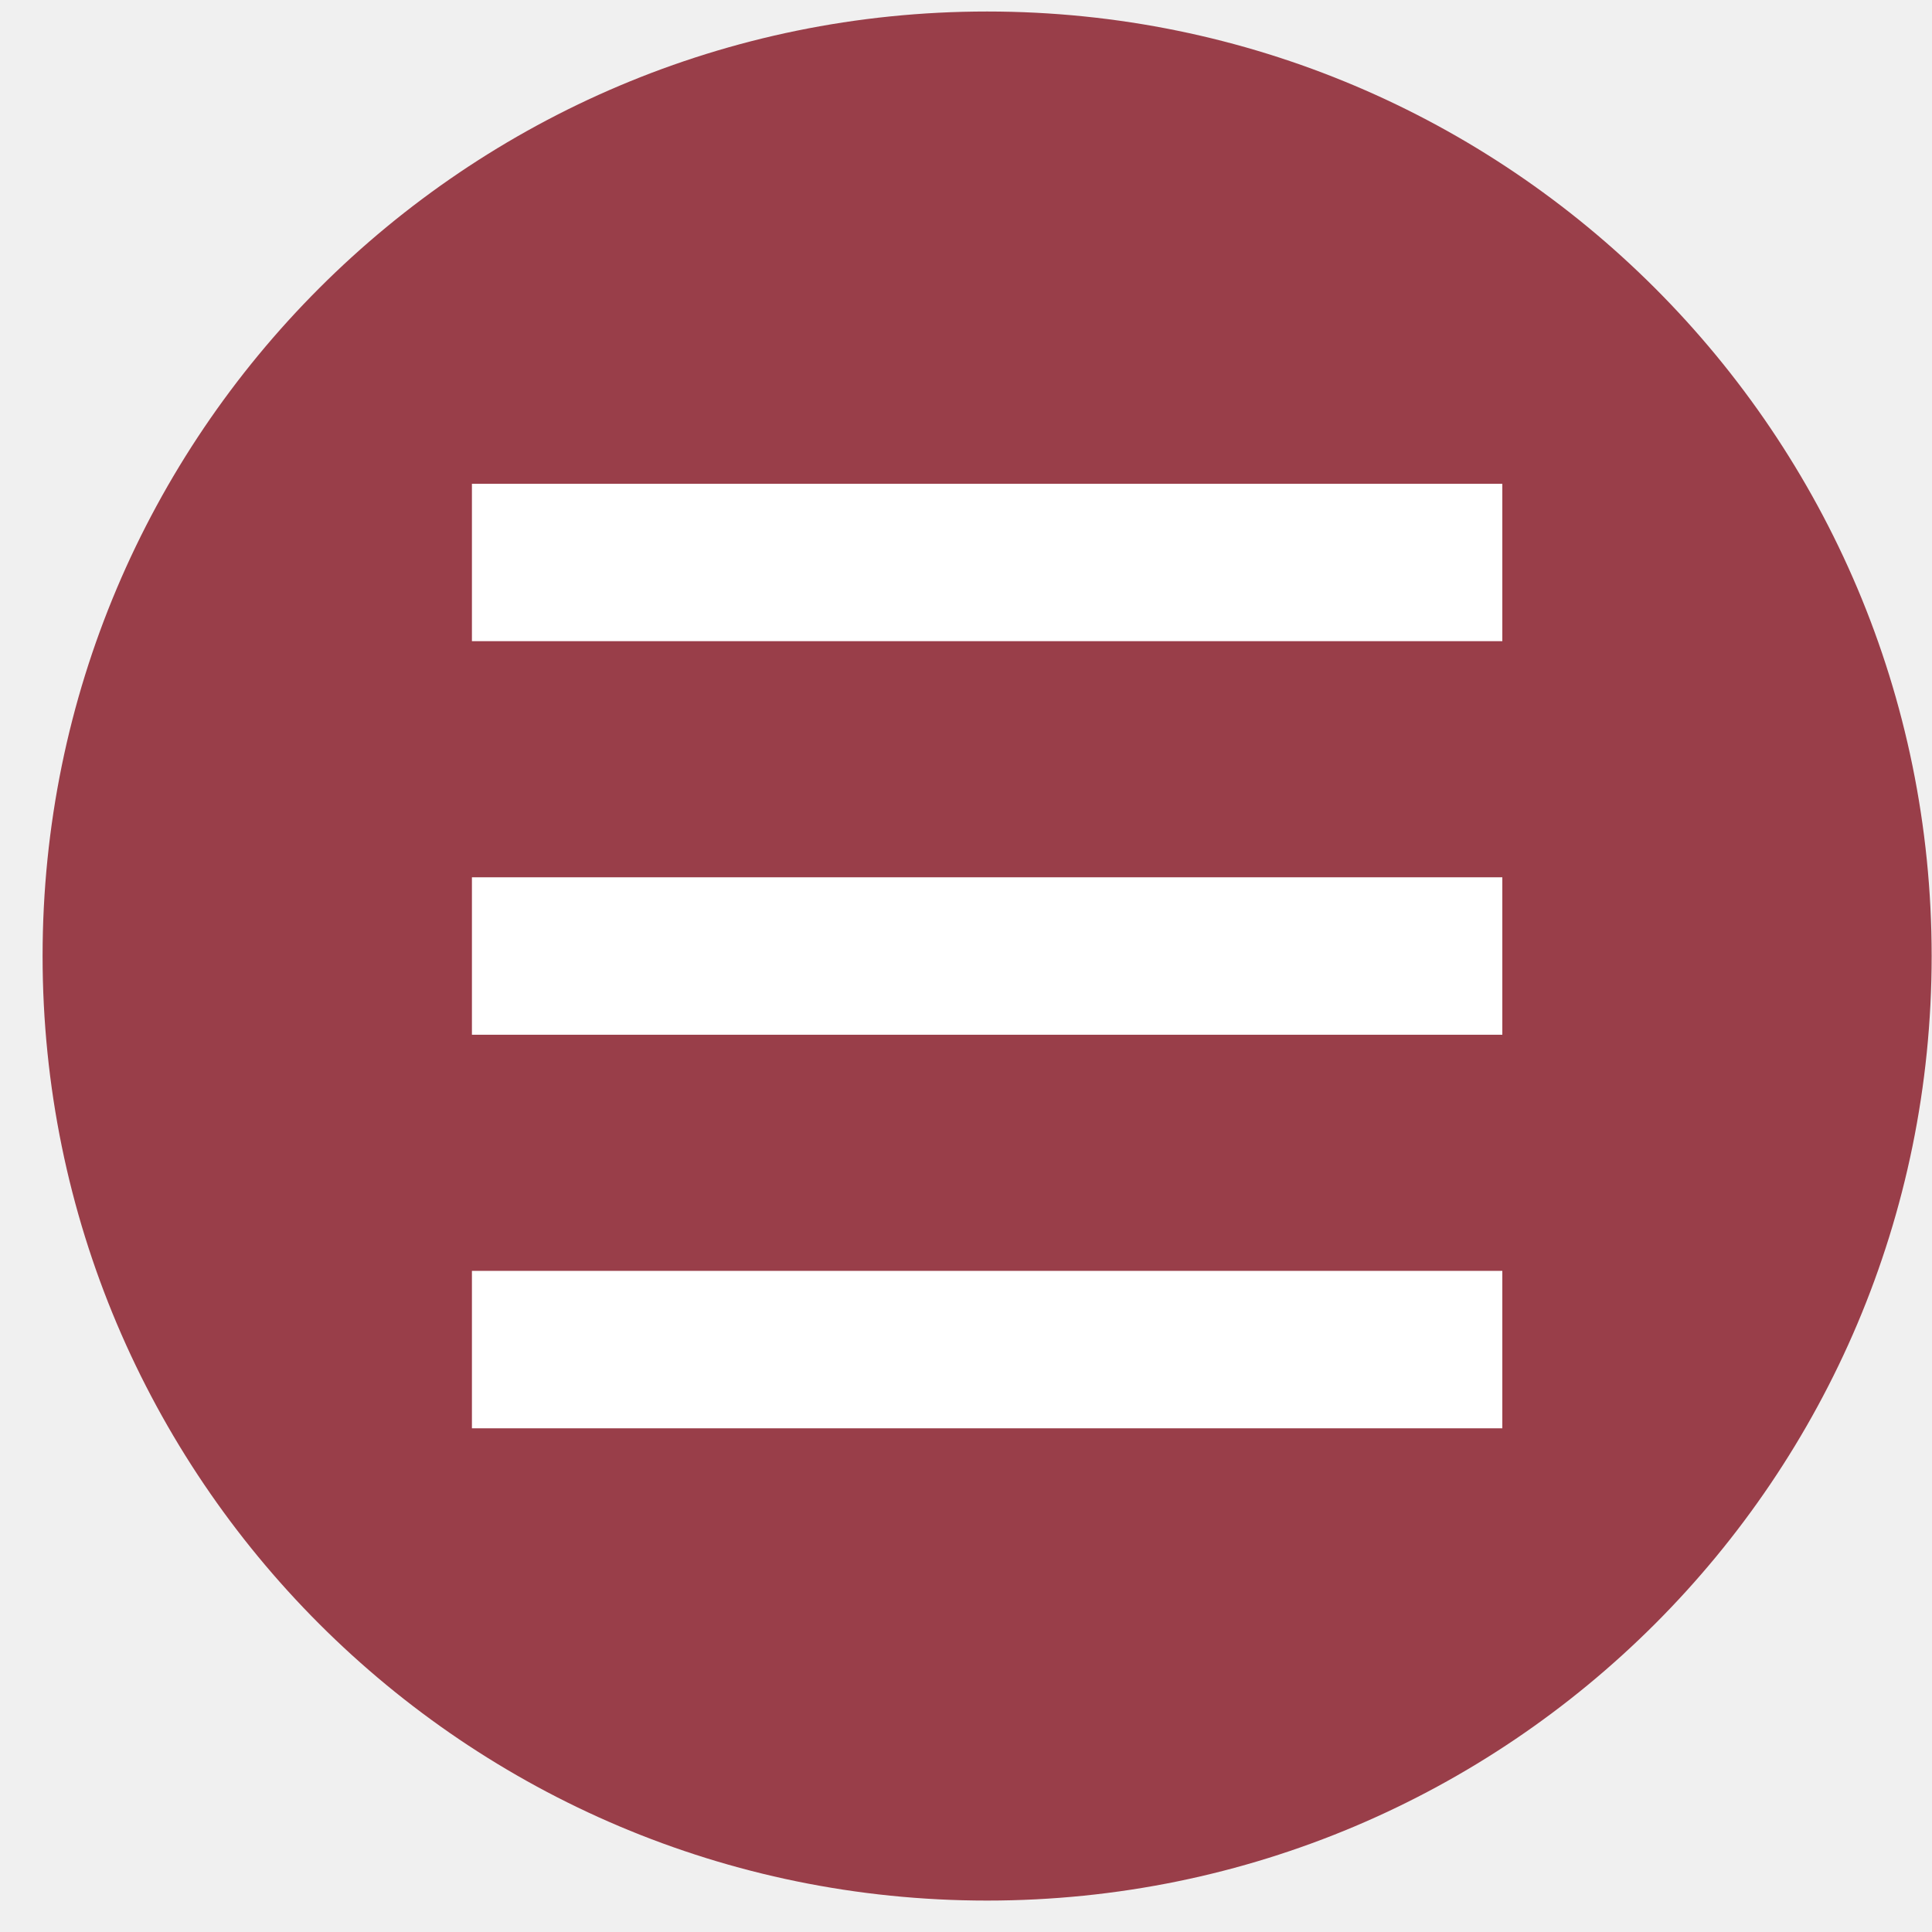
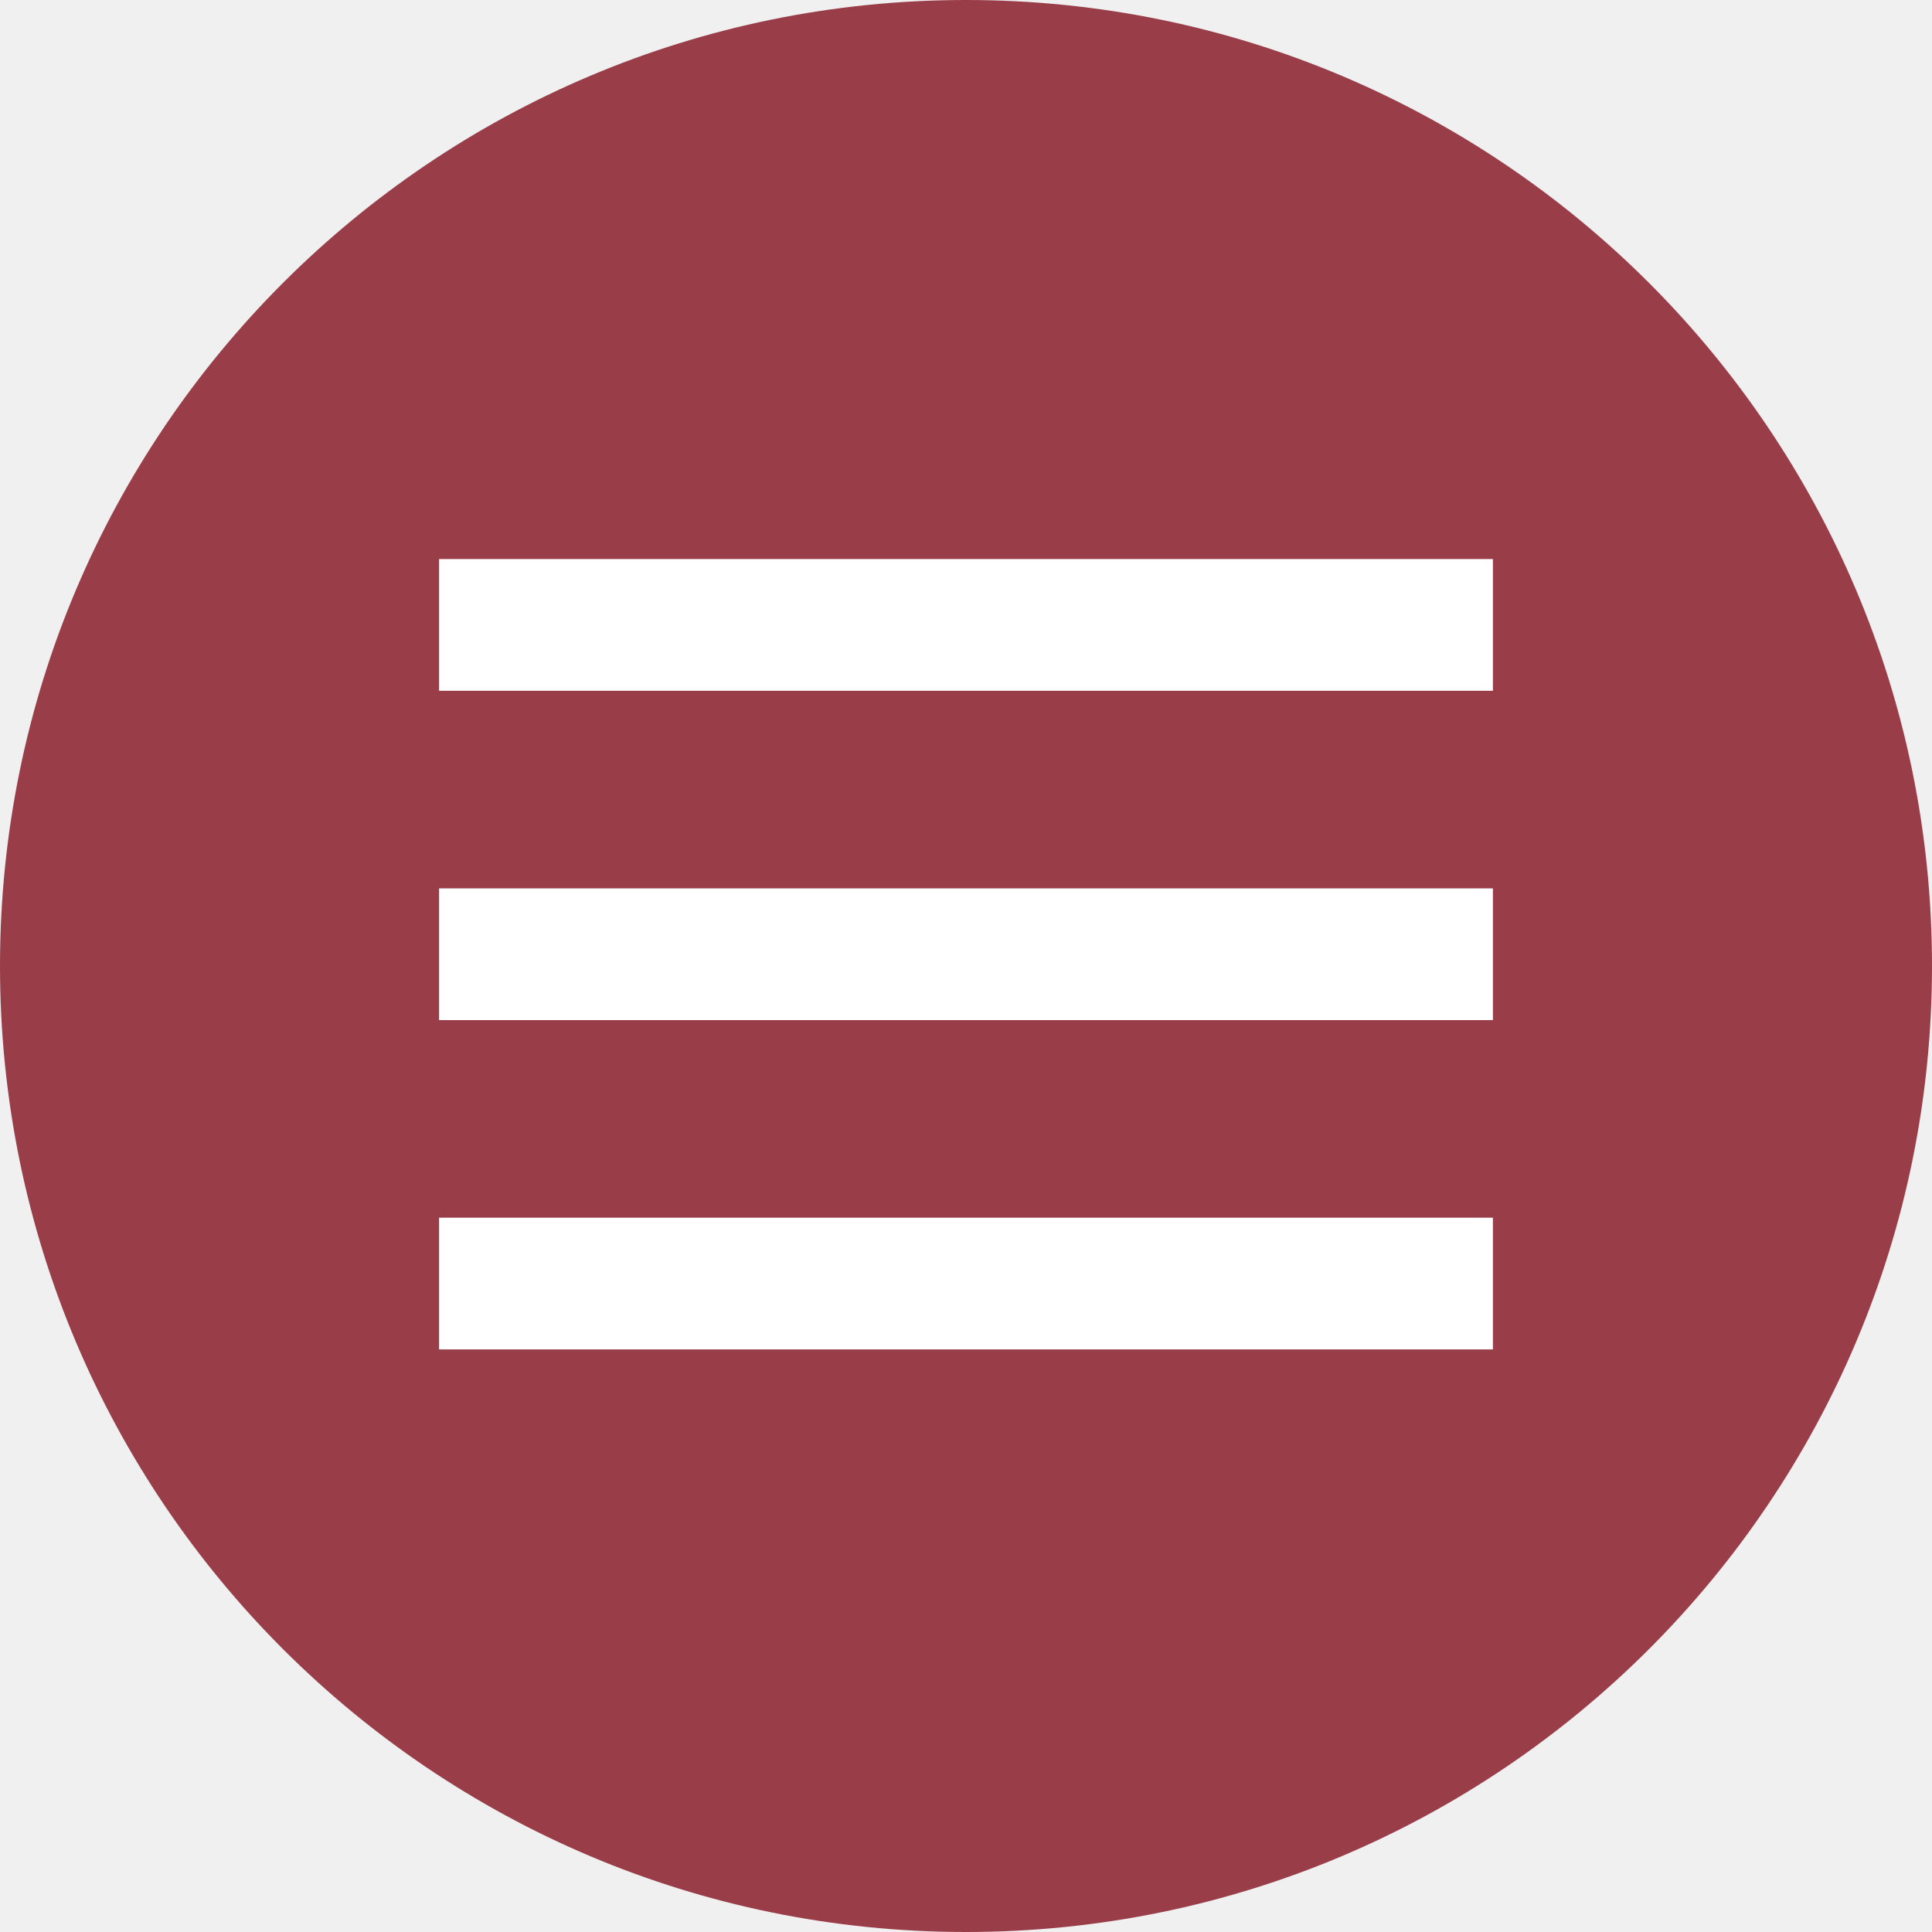
- <svg xmlns="http://www.w3.org/2000/svg" width="45" height="45" viewBox="0 0 45 45" fill="none">
-   <rect x="0.992" y="0.268" width="44" height="44" rx="22" fill="#993E49" />
-   <mask id="mask0_883_459" style="mask-type:alpha" maskUnits="userSpaceOnUse" x="10" y="10" width="25" height="25">
-     <rect x="10.992" y="10.268" width="24" height="24" fill="#D9D9D9" />
+ <svg xmlns="http://www.w3.org/2000/svg" width="44" height="44" viewBox="0 0 44 44" fill="none">
+   <rect width="44" height="44" rx="22" fill="#993E49" />
+   <mask id="mask0_883_459" style="mask-type:alpha" maskUnits="userSpaceOnUse" x="10" y="10" width="24" height="24">
+     <rect x="10" y="10" width="24" height="24" fill="#D9D9D9" />
  </mask>
  <g mask="url(#mask0_883_459)">
-     <path d="M6.492 33.268V29.601H39.492V33.268H6.492ZM6.492 24.101V20.434H39.492V24.101H6.492ZM6.492 14.934V11.268H39.492V14.934H6.492Z" fill="white" />
+     <path d="M9 30.732V27.732H36V30.732H9ZM9 23.232V20.232H36V23.232H9ZM9 15.732V12.732H36V15.732H9Z" fill="white" />
  </g>
</svg>
